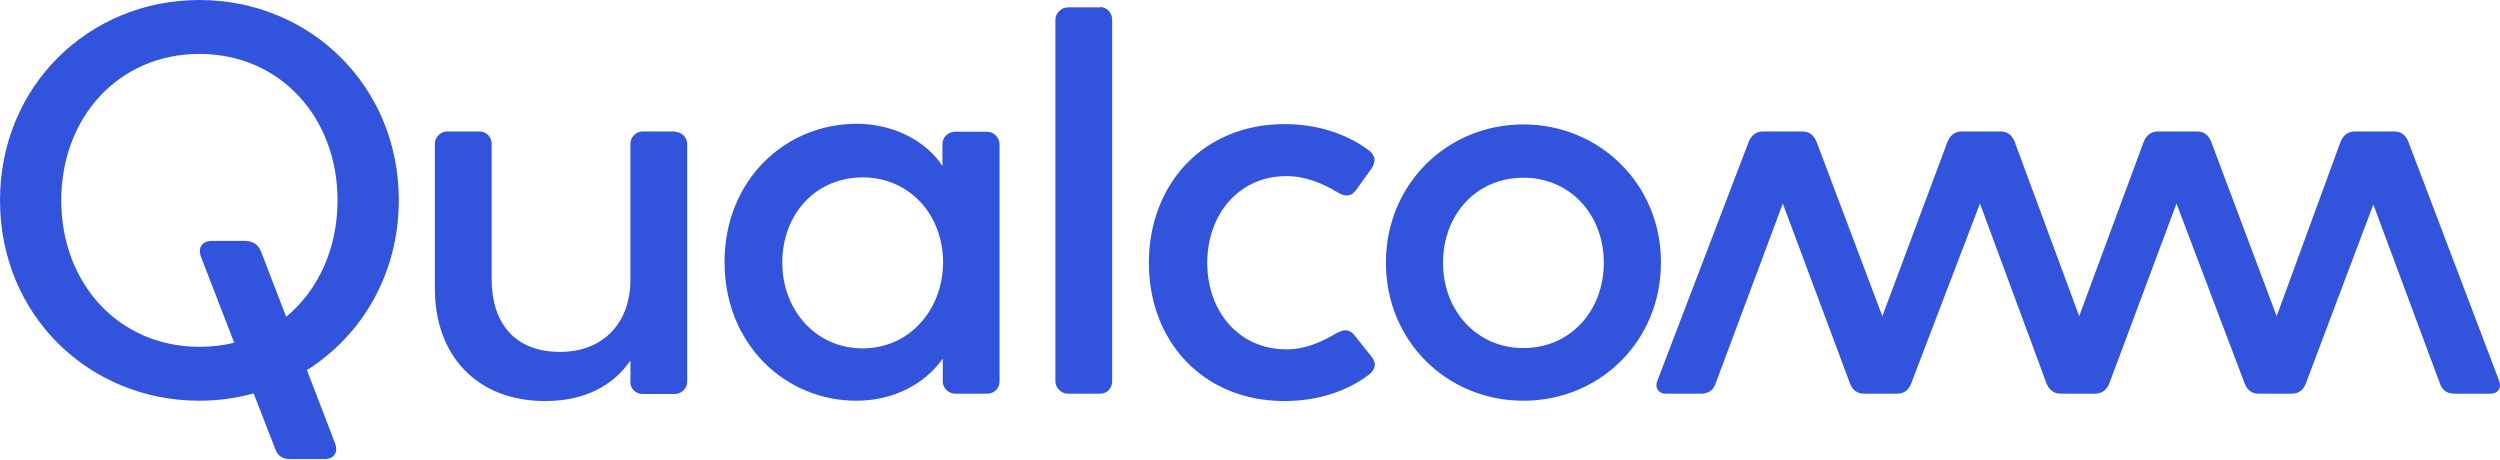
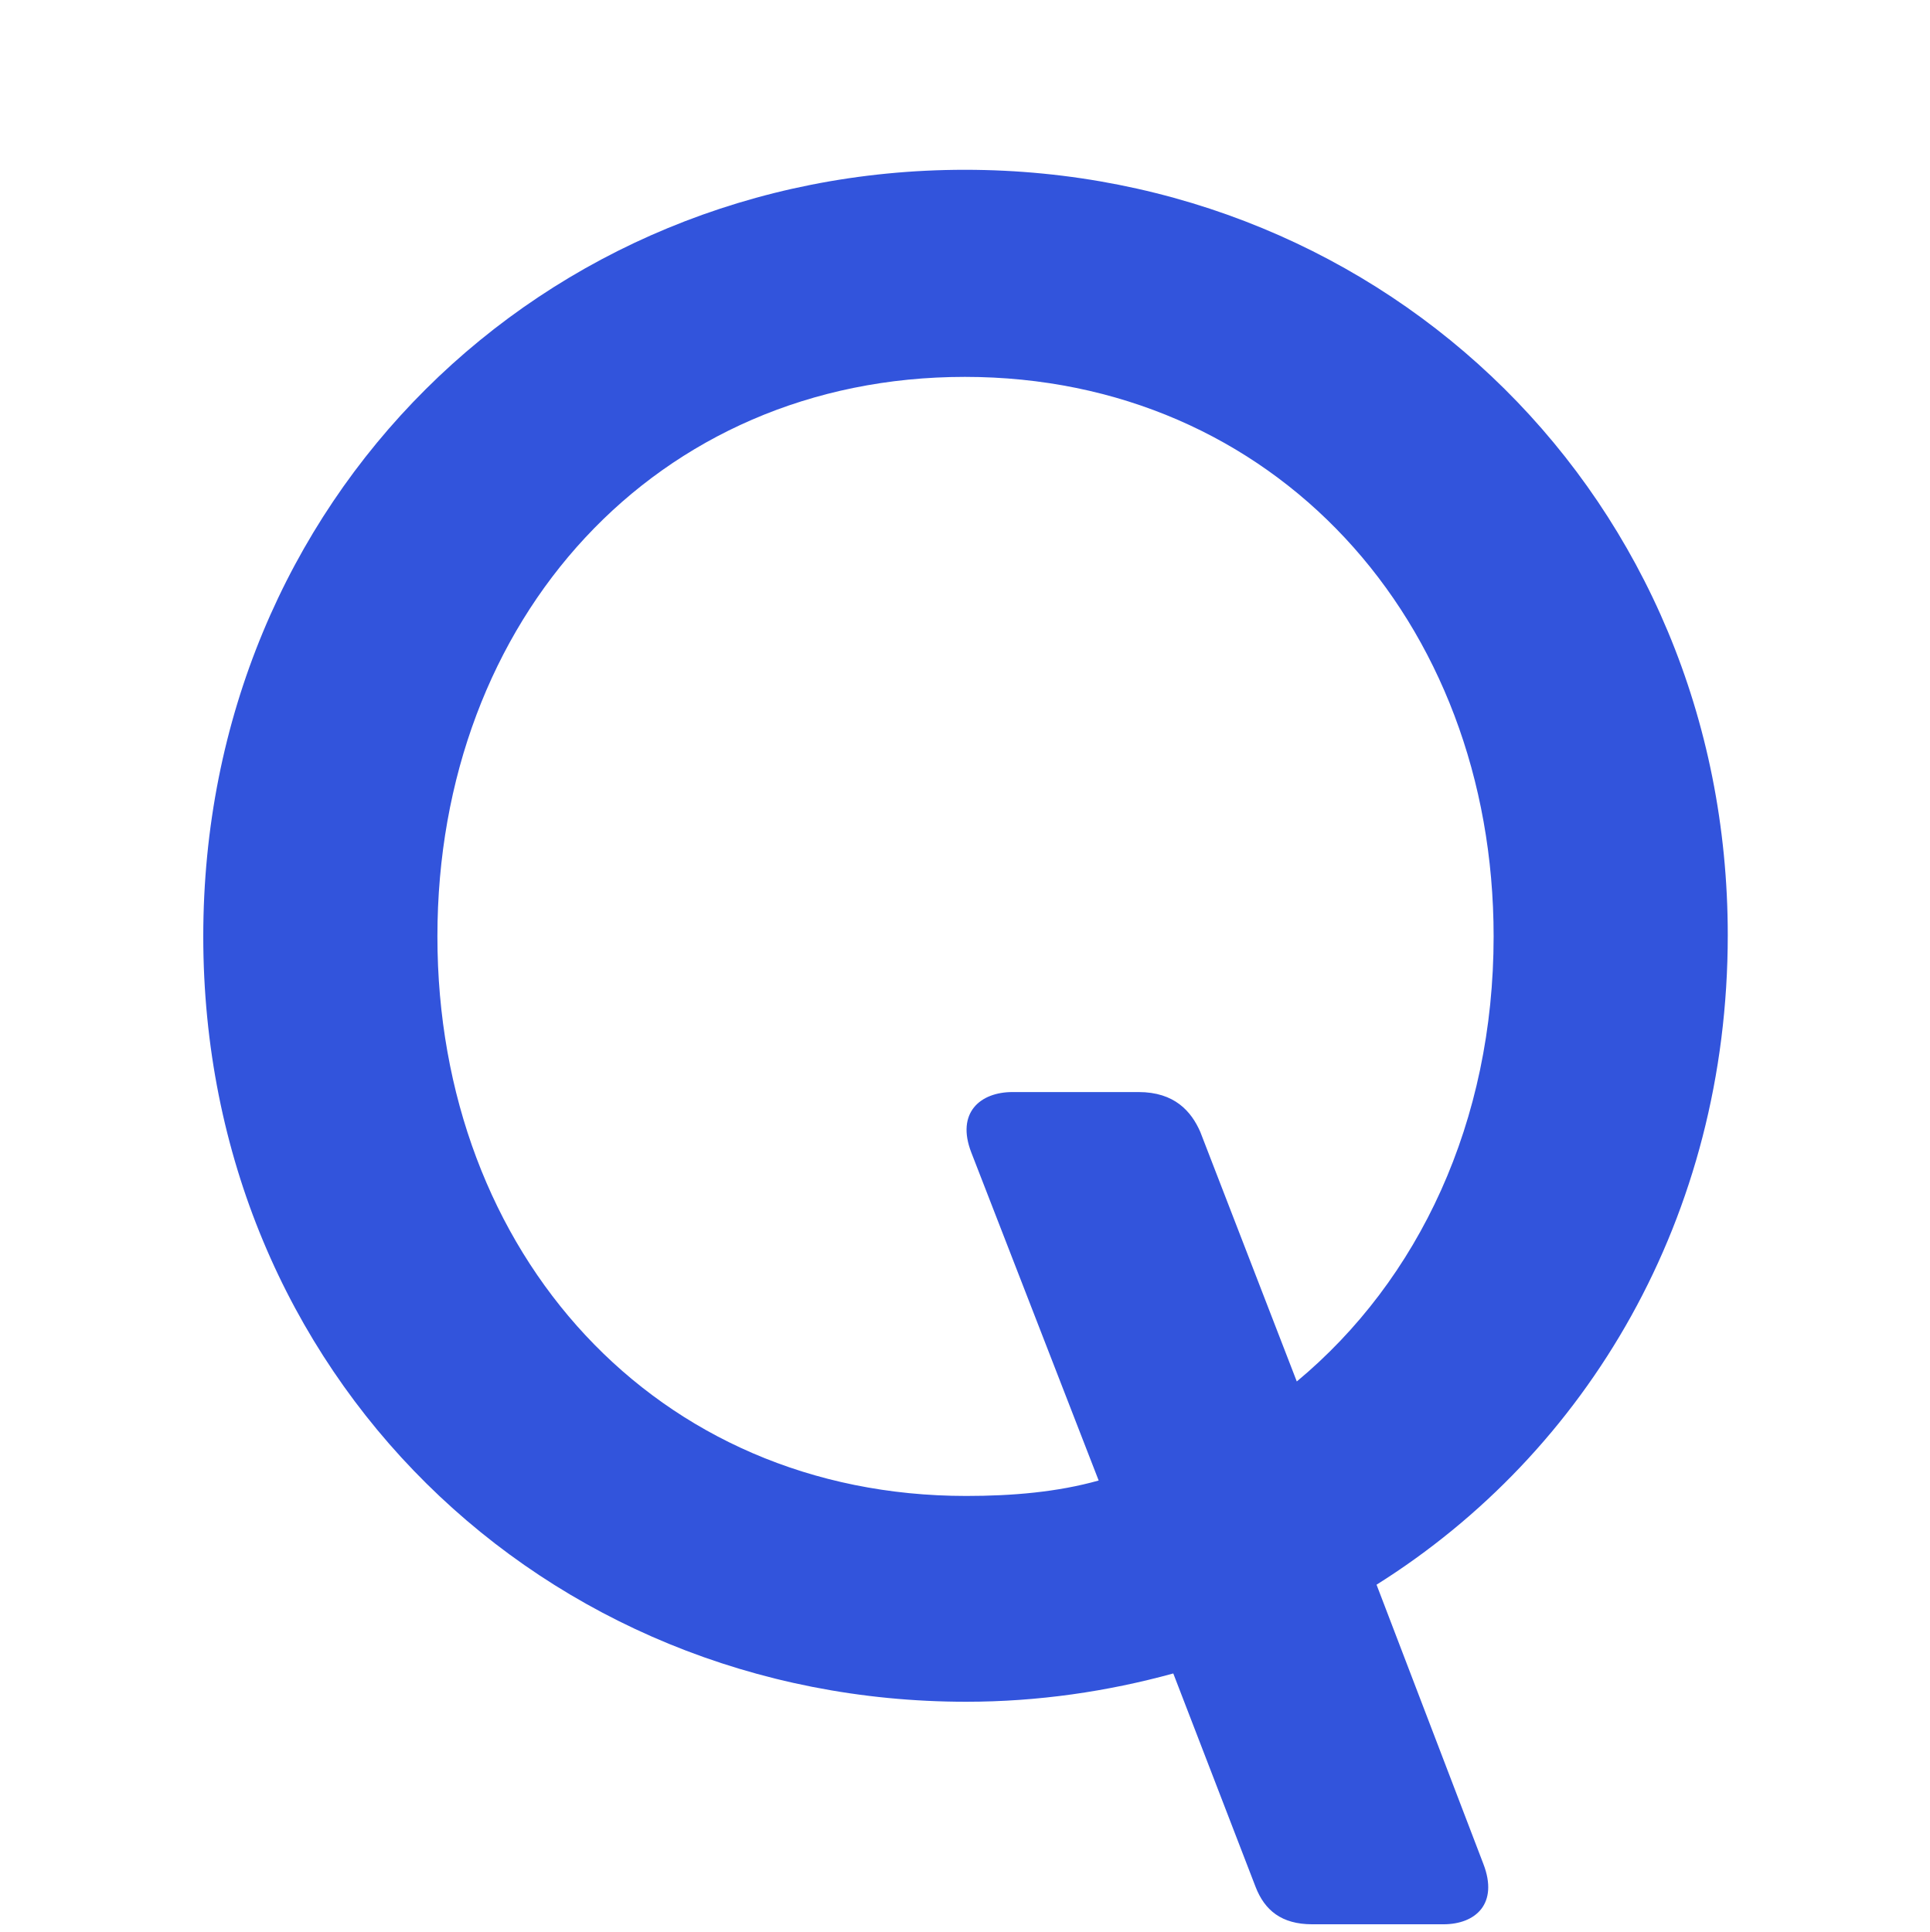
- <svg xmlns="http://www.w3.org/2000/svg" viewBox="0 0 783.6 144" class="Logo" id="Qualcomm">
-   <path style="fill:#3253dc;fill-opacity:1" d="M211.5 41.3c2.1 0 3.9 1.7 3.9 3.9v74.5c0 2.1-1.9 3.8-3.9 3.8h-10.1c-1.9 0-3.8-1.5-3.8-3.6V113c-5.1 7.5-13.9 12.7-26.7 12.7-21.4 0-34.6-14.2-34.6-35.3V45c0-2.1 1.9-3.8 3.9-3.8h10.1c2.1 0 3.8 1.7 3.8 3.8v42.5c0 13.7 7.2 22.8 21.4 22.8 13.9 0 22.1-9.4 22.1-22.6V45c0-2.1 1.9-3.8 3.8-3.8h10.1M62.5 0C27.9 0 0 26.9 0 62.8c0 36 27.9 62.8 62.5 62.8 5.9 0 11.6-.8 17-2.3l6.8 17.5c.7 1.9 2.1 3.1 4.6 3.1h10.8c2.6 0 4.5-1.7 3.3-5L96.2 116c17.3-10.9 28.8-30.2 28.8-53.3C125 26.9 97.1 0 62.5 0m27.2 99.3l-7.9-20.5c-.7-1.7-2.1-3.3-5.1-3.3H66.4c-2.6 0-4.6 1.7-3.4 5l10.4 26.9c-3.4.9-7.1 1.3-10.9 1.3-25.3 0-43.3-19.9-43.3-45.9s18-45.9 43.3-45.9 43.3 19.9 43.3 45.9c0 15.2-6.1 28.2-16.1 36.5m693.6 20c.9 2.1-.2 4.1-2.7 4.1h-11.3c-2.1 0-3.8-1-4.5-3.1l-20.9-56.2-21.2 56.2c-.9 2.2-2.4 3.1-4.5 3.1h-10.1c-2.1 0-3.6-.9-4.5-3.1l-21.4-56.5-21.1 56.5c-.9 2.1-2.4 3.1-4.5 3.1H646c-2.1 0-3.6-1-4.5-3.1l-20.9-56.5-21.6 56.5c-.9 2.2-2.4 3.1-4.5 3.1h-10.1c-2.1 0-3.6-.9-4.5-3.1l-21.1-56.5-21.1 56.5c-.7 2.1-2.4 3.1-4.5 3.1h-11c-2.6 0-3.6-2.1-2.7-4.1l28.6-74.8c.9-2.2 2.4-3.3 4.5-3.3h12.3c2.1 0 3.6 1 4.5 3.3L590 99.1l20.4-54.6c.9-2.2 2.4-3.3 4.5-3.3H627c2.1 0 3.6 1 4.5 3.3l20.2 54.6 20.2-54.6c.9-2.2 2.4-3.3 4.5-3.3h12.2c2.1 0 3.6 1 4.5 3.3l20.5 54.6 20-54.6c.9-2.2 2.4-3.3 4.5-3.3h12.3c2.1 0 3.6 1 4.5 3.3l28.4 74.8m-473.9-78h-10.1c-2.1 0-3.9 1.7-3.9 3.9V52c-5.1-7.7-15.1-13.2-26.9-13.2-22.3 0-41.4 17.6-41.4 43.3 0 26 19.2 43.5 41.3 43.5 12 0 21.7-5.5 27.1-13.2v7.2c0 2.1 1.9 3.8 3.9 3.8h10.1c2.1 0 3.8-1.7 3.8-3.8V45.2c-.1-2.2-1.8-3.9-3.9-3.9m-39 67.9c-14.7 0-25.2-12-25.2-26.9 0-15.1 10.4-26.7 25.2-26.7 14.6 0 25.2 11.6 25.2 26.7-.1 15-10.7 26.9-25.2 26.9m159.5 2.6c2.2 2.7.3 4.8-.9 5.7-7 5.3-16.3 8.2-26.4 8.2-25.5 0-42.5-18.7-42.5-43.3s17-43.5 42.5-43.5c10.1 0 19.3 2.9 26.4 8.2 1.2.9 2.9 2.7.9 5.7l-4.8 6.7c-1.9 2.6-4.1 1.9-6 .7-4.5-2.7-9.8-5-15.9-5-14.9 0-24.8 12-24.8 27.2s9.9 27.1 24.8 27.1c6.2 0 11.1-2.4 15.6-5 1.9-1 3.9-1.9 6 .9l5.1 6.4zM477.5 39c-24 0-43.1 18.8-43.1 43.3 0 24.7 19.2 43.3 43.1 43.3 24 0 43.1-18.7 43.1-43.3.1-24.4-19.1-43.3-43.1-43.3m0 70.1c-14.7 0-25.2-11.8-25.2-26.7 0-15.1 10.4-26.7 25.2-26.7 14.7 0 25.2 11.6 25.2 26.7 0 14.9-10.4 26.7-25.2 26.7M344.8 2.2c2.2 0 3.8 1.9 3.8 3.9v113.4c0 2.1-1.5 3.9-3.8 3.9h-10.1c-2.1 0-3.9-1.9-3.9-3.9V6.2c0-2.1 1.9-3.9 3.9-3.9h10.1" />
+ <svg xmlns="http://www.w3.org/2000/svg" id="logosandtypes_com" viewBox="0 0 150 150.2">
+   <path d="M0 .2h150v150H0V.2z" fill="none" />
+   <g>
+     <path d="M134.3 72.7c0-33.9-26.5-59.5-59.3-59.5S15.8 38.8 15.8 72.8c0 34.1 26.5 59.5 59.3 59.5 5.6 0 11-.8 16.1-2.2l6.4 16.6c.7 1.8 2 2.9 4.4 2.9h10.2c2.5 0 4.3-1.6 3.1-4.7l-8.3-21.7c16.4-10.3 27.3-28.6 27.3-50.5zm-33.5 34.7L93.3 88c-.7-1.6-2-3.1-4.8-3.1h-9.8c-2.5 0-4.4 1.6-3.2 4.7l9.9 25.5c-3.2.9-6.7 1.2-10.3 1.2C51 116.3 34 97.5 34 72.8s17-43.5 41-43.5 41.1 18.9 41.1 43.5c0 14.4-5.8 26.7-15.3 34.6z" fill="#3254dc" />
+   </g>
</svg>
